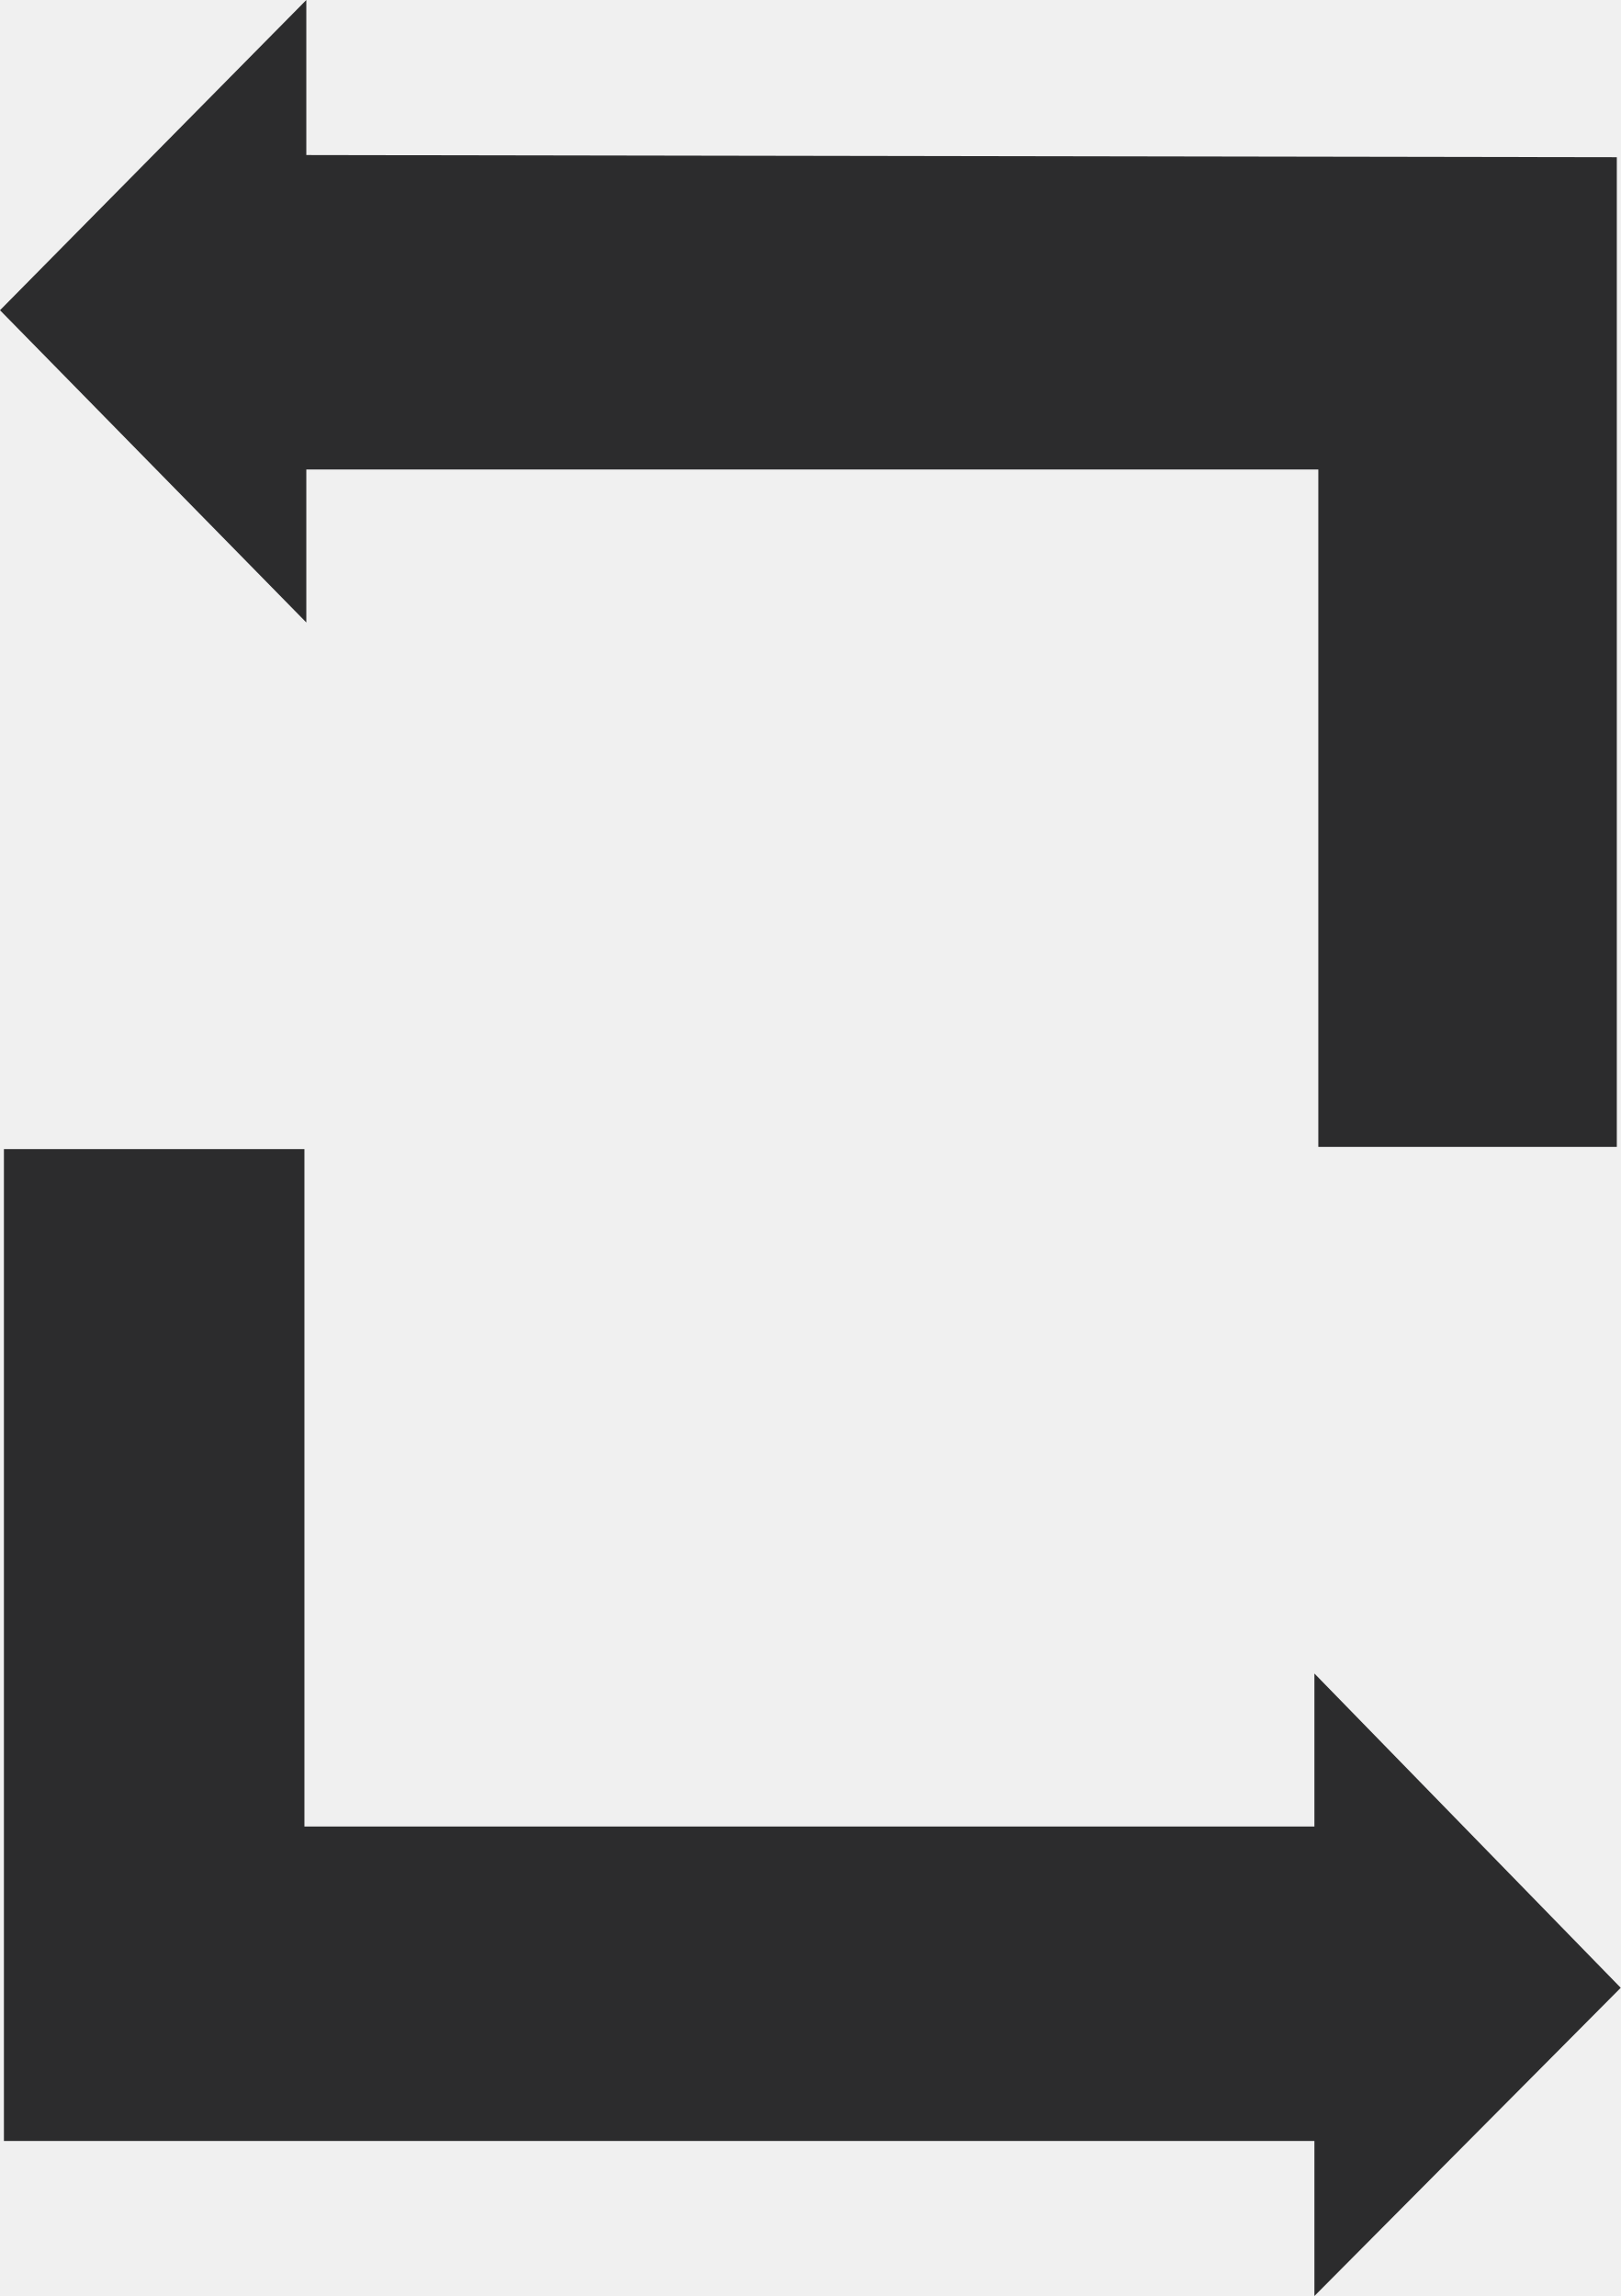
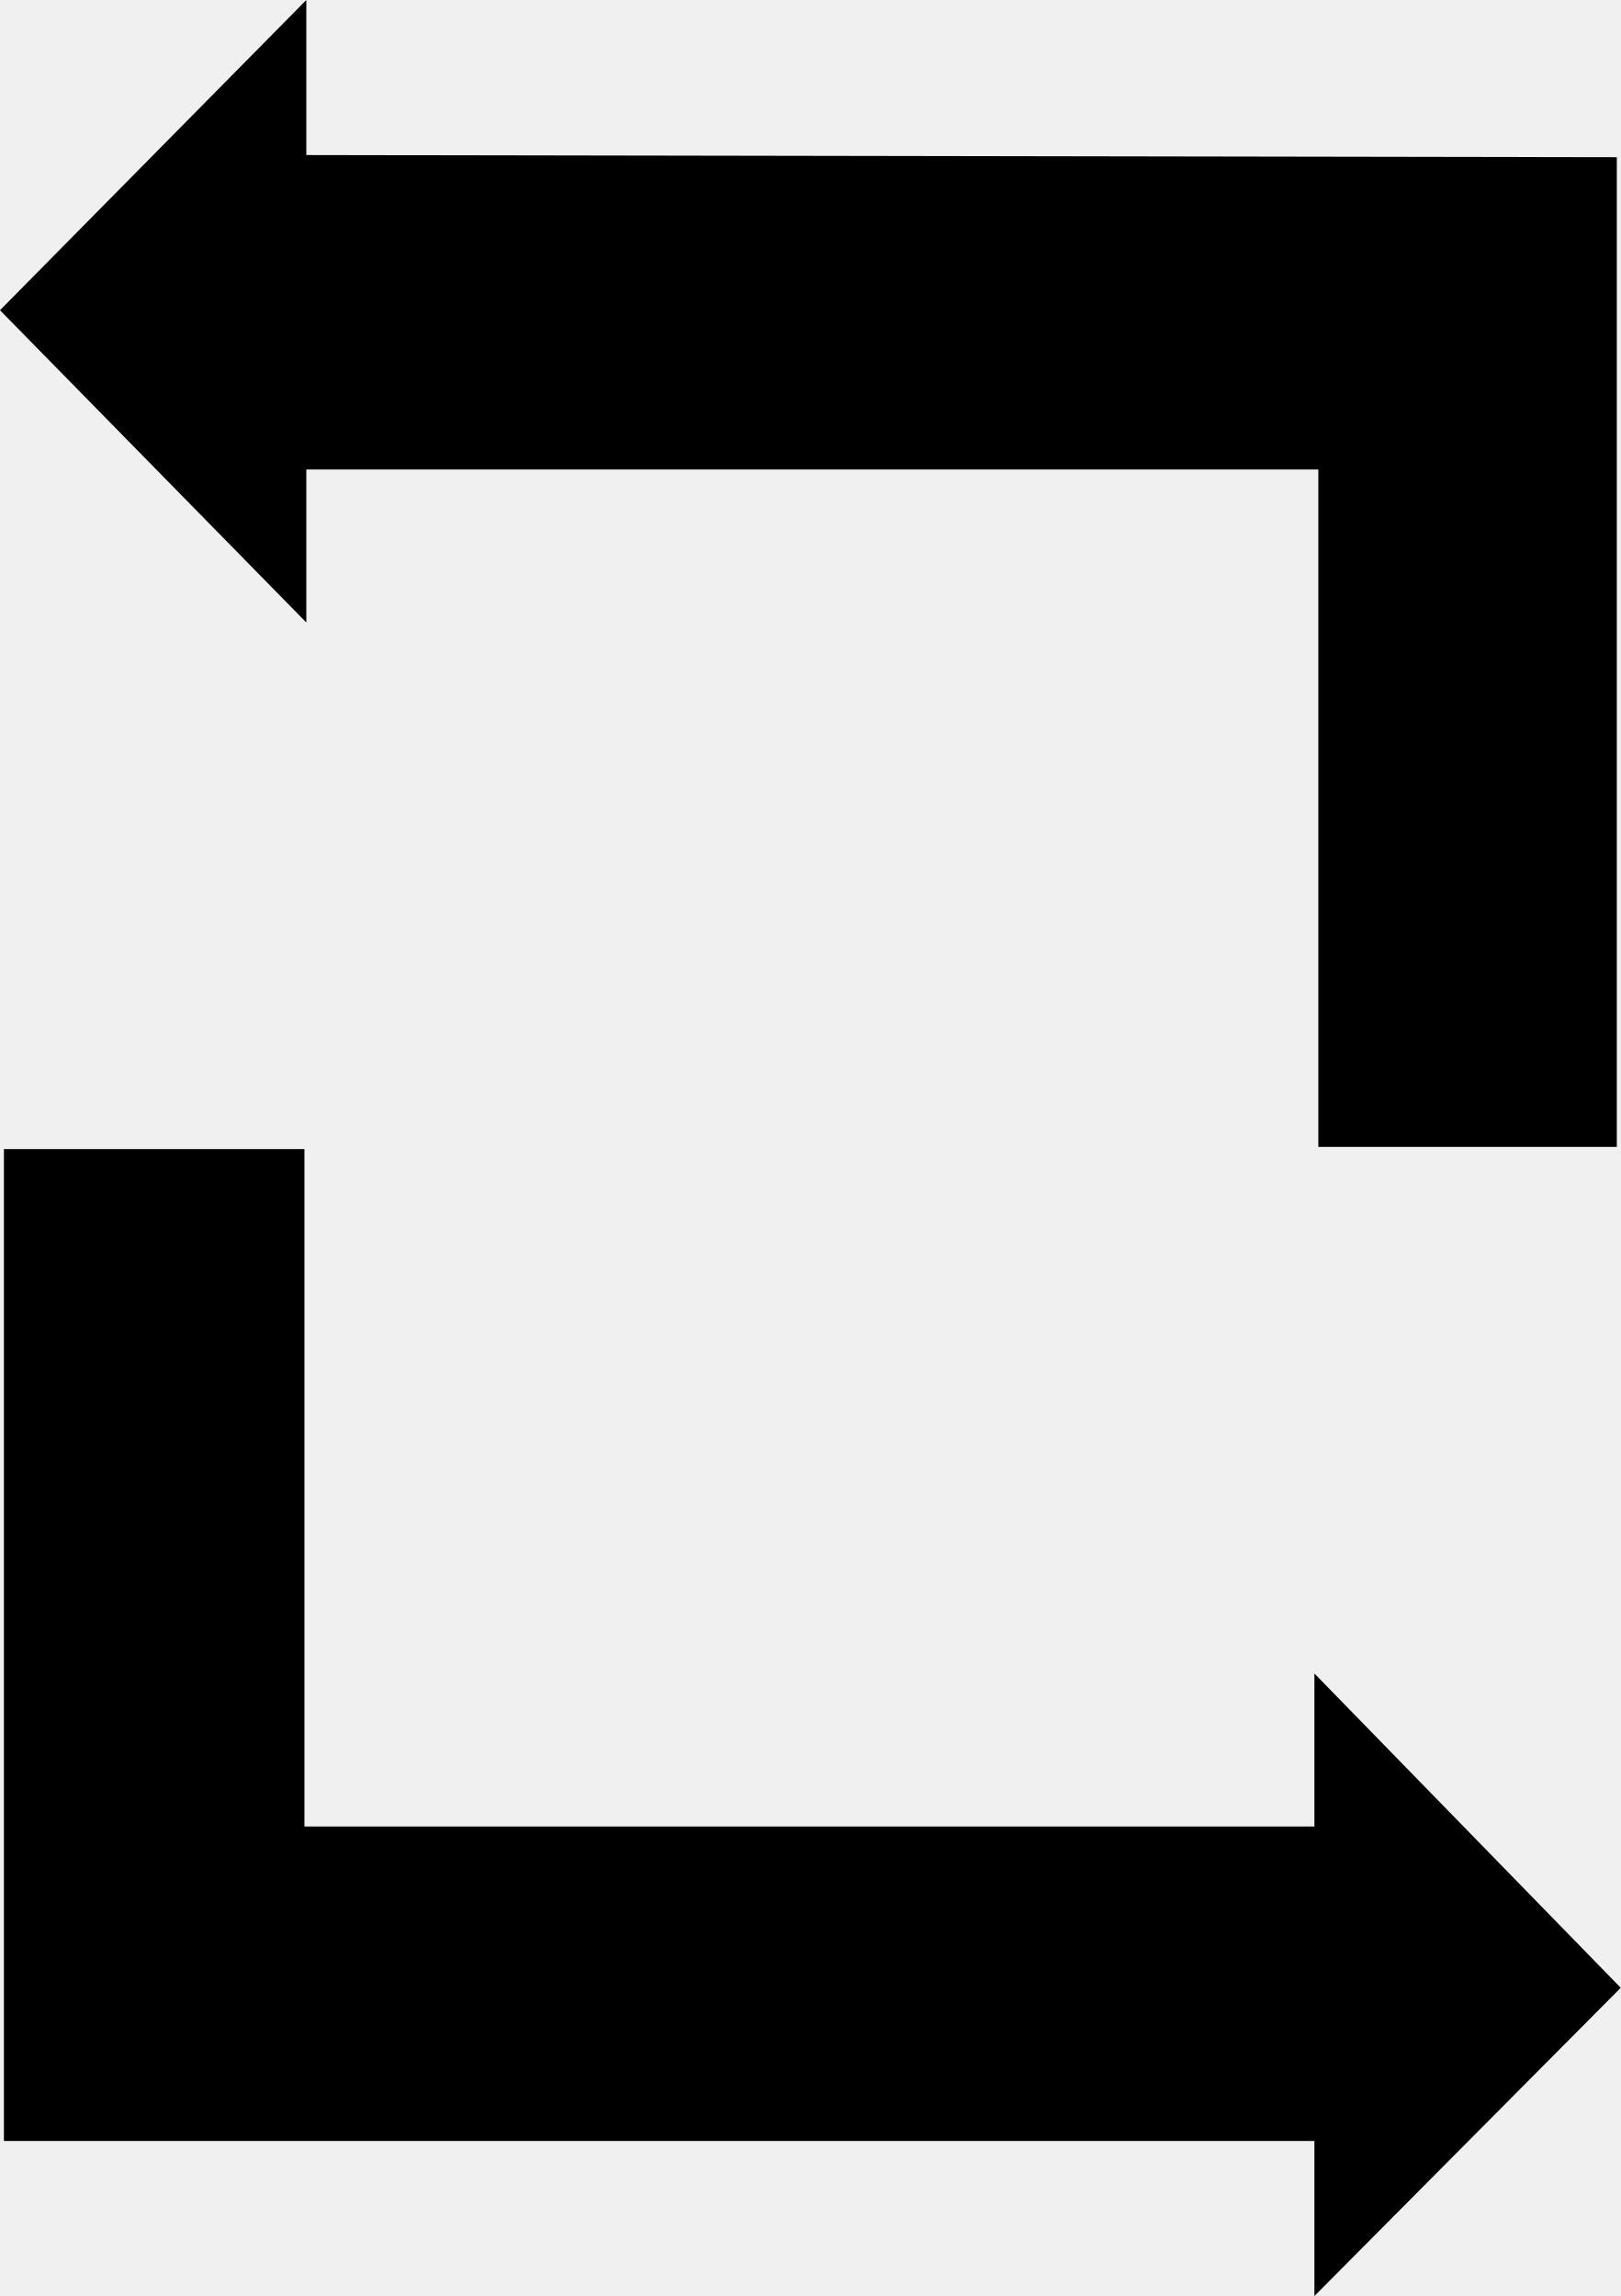
<svg xmlns="http://www.w3.org/2000/svg" width="12" height="17" viewBox="0 0 12 17" fill="none">
  <g clip-path="url(#clip0_2_64)">
-     <path d="M9.732 13.524H2.254V8.508H0.029V15.852H9.732V17L12 14.718L9.732 12.391V13.524Z" fill="#2C2C2D" />
-     <path d="M2.268 3.476H9.761V8.492H11.971V1.164L2.268 1.148V0L0 2.297L2.268 4.609V3.476Z" fill="#2C2C2D" />
+     <path d="M9.732 13.524H2.254V8.508H0.029V15.852H9.732V17L12 14.718L9.732 12.391V13.524Z" fill="currentColor" />
+     <path d="M2.268 3.476H9.761V8.492H11.971V1.164L2.268 1.148V0L0 2.297L2.268 4.609V3.476Z" fill="currentColor" />
  </g>
  <defs>
    <clipPath id="clip0_2_64">
      <rect width="12" height="17" fill="white" />
    </clipPath>
  </defs>
</svg>
